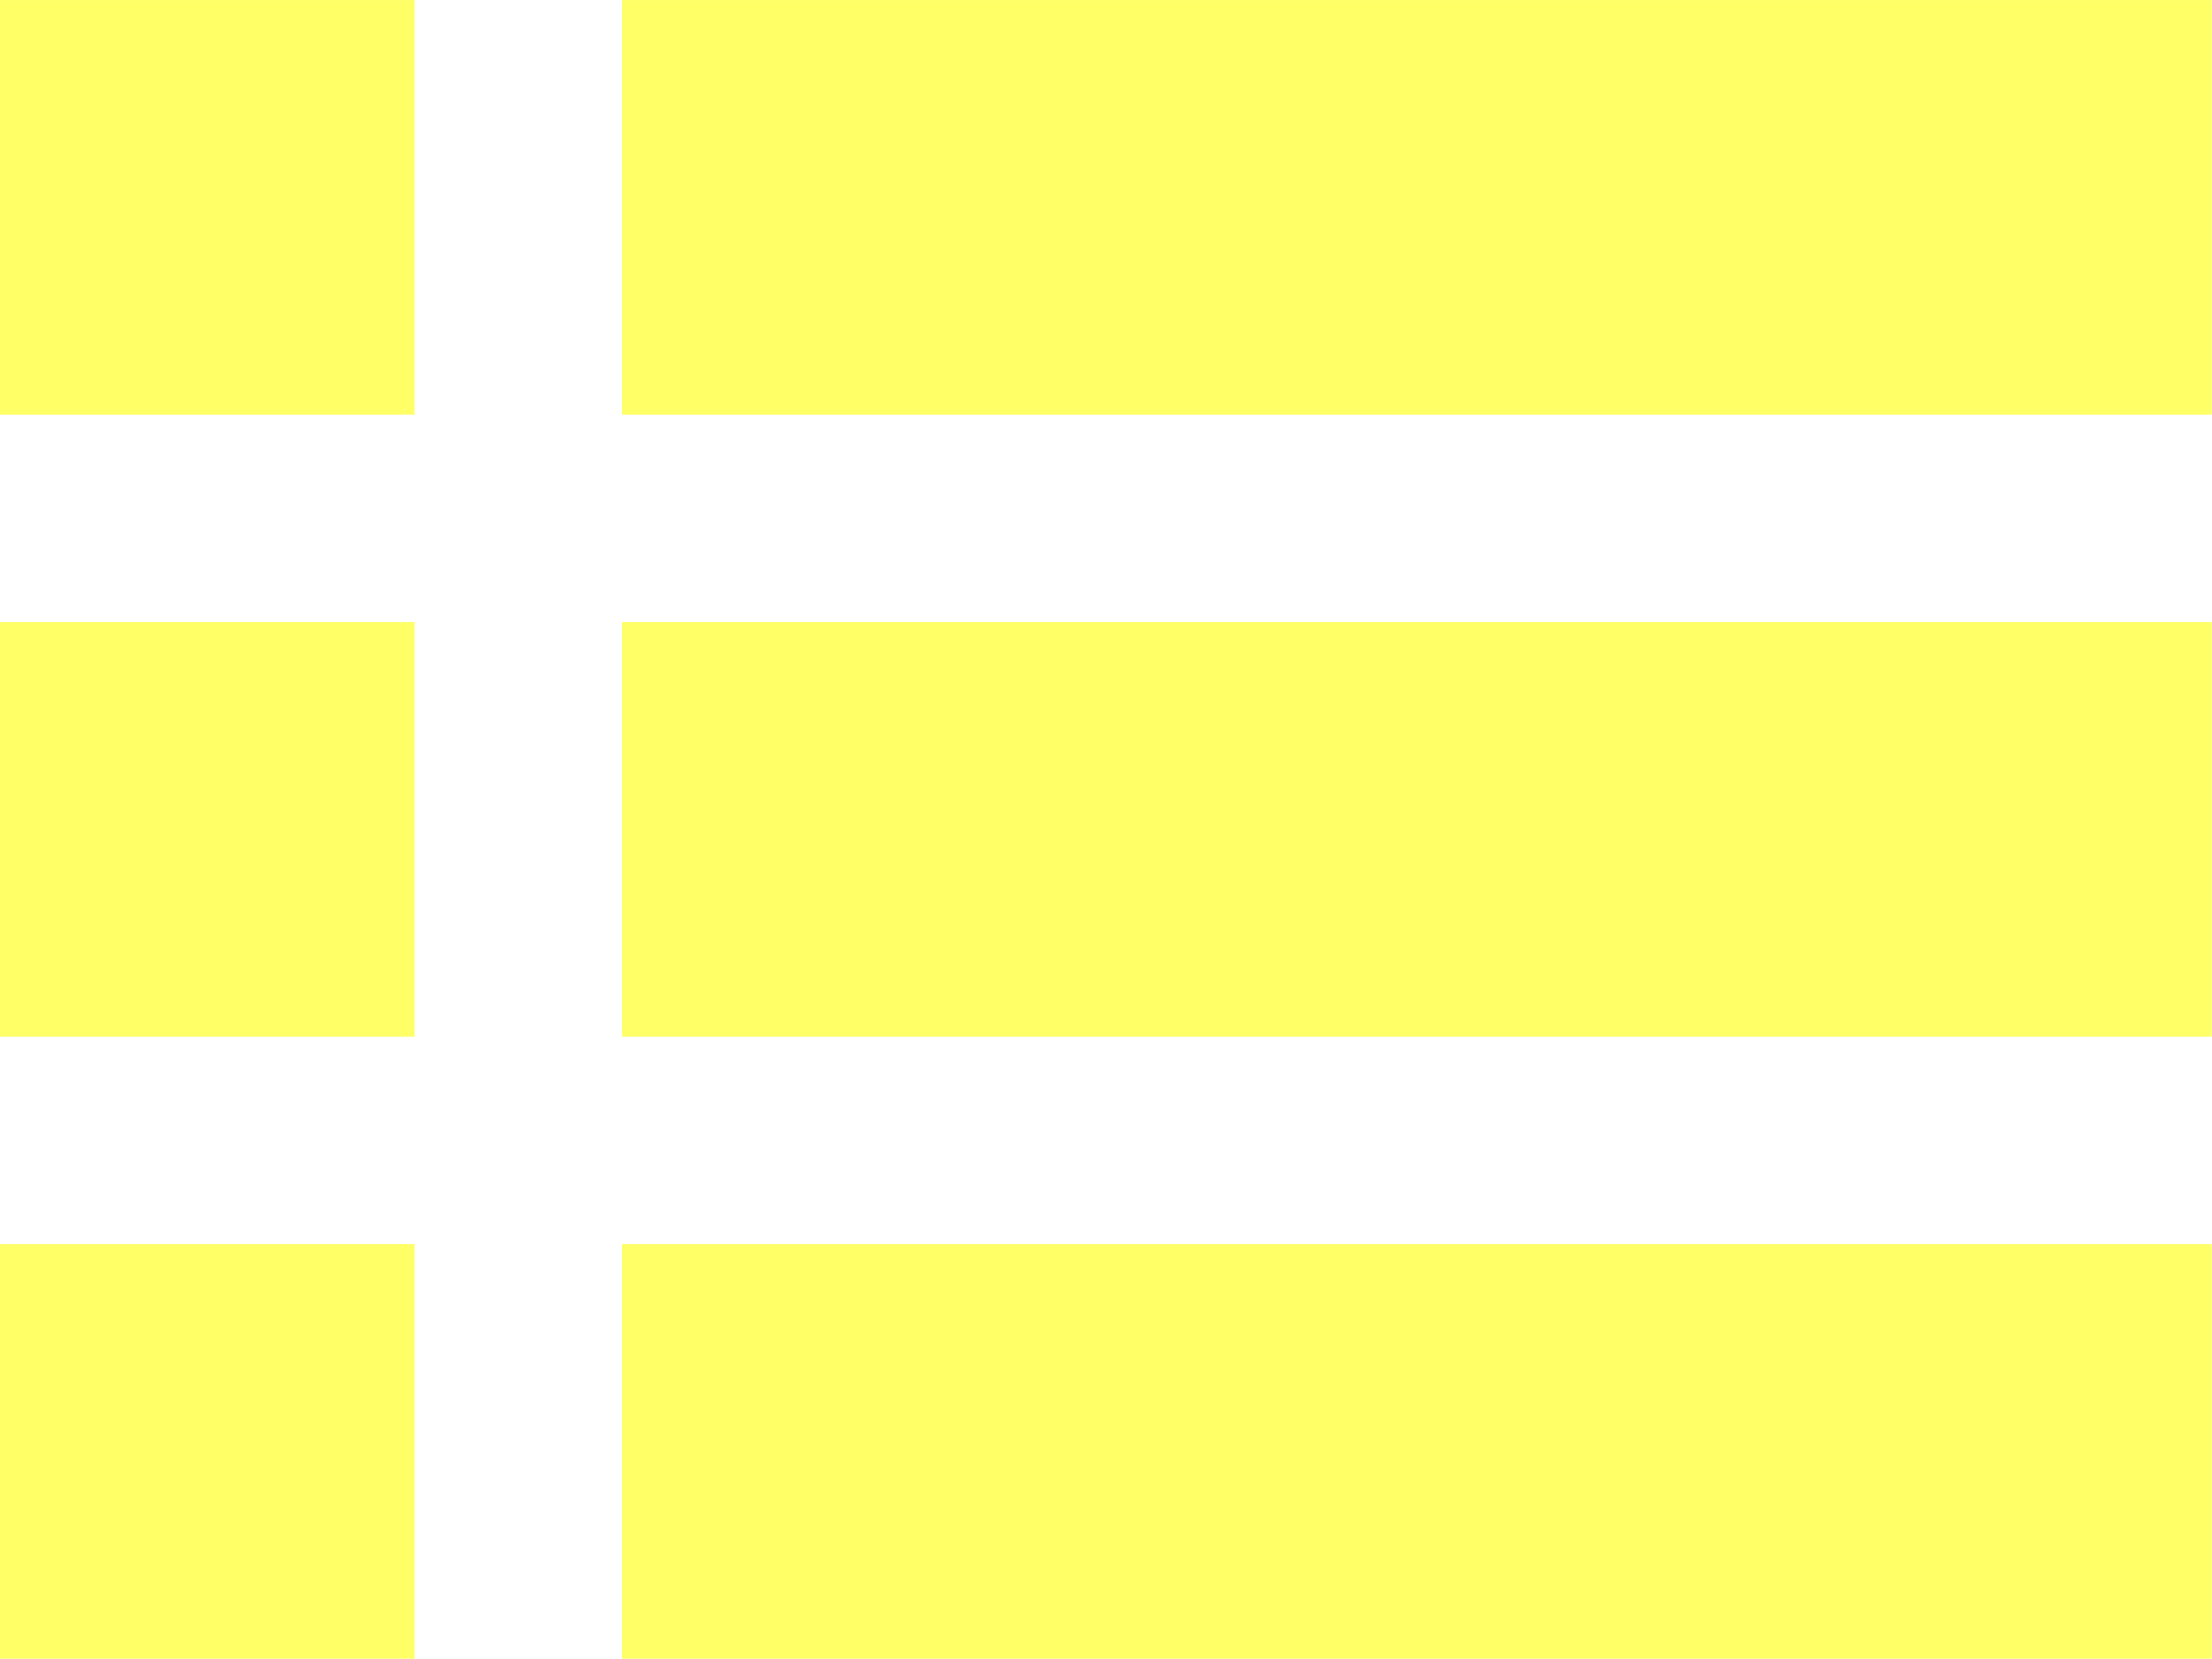
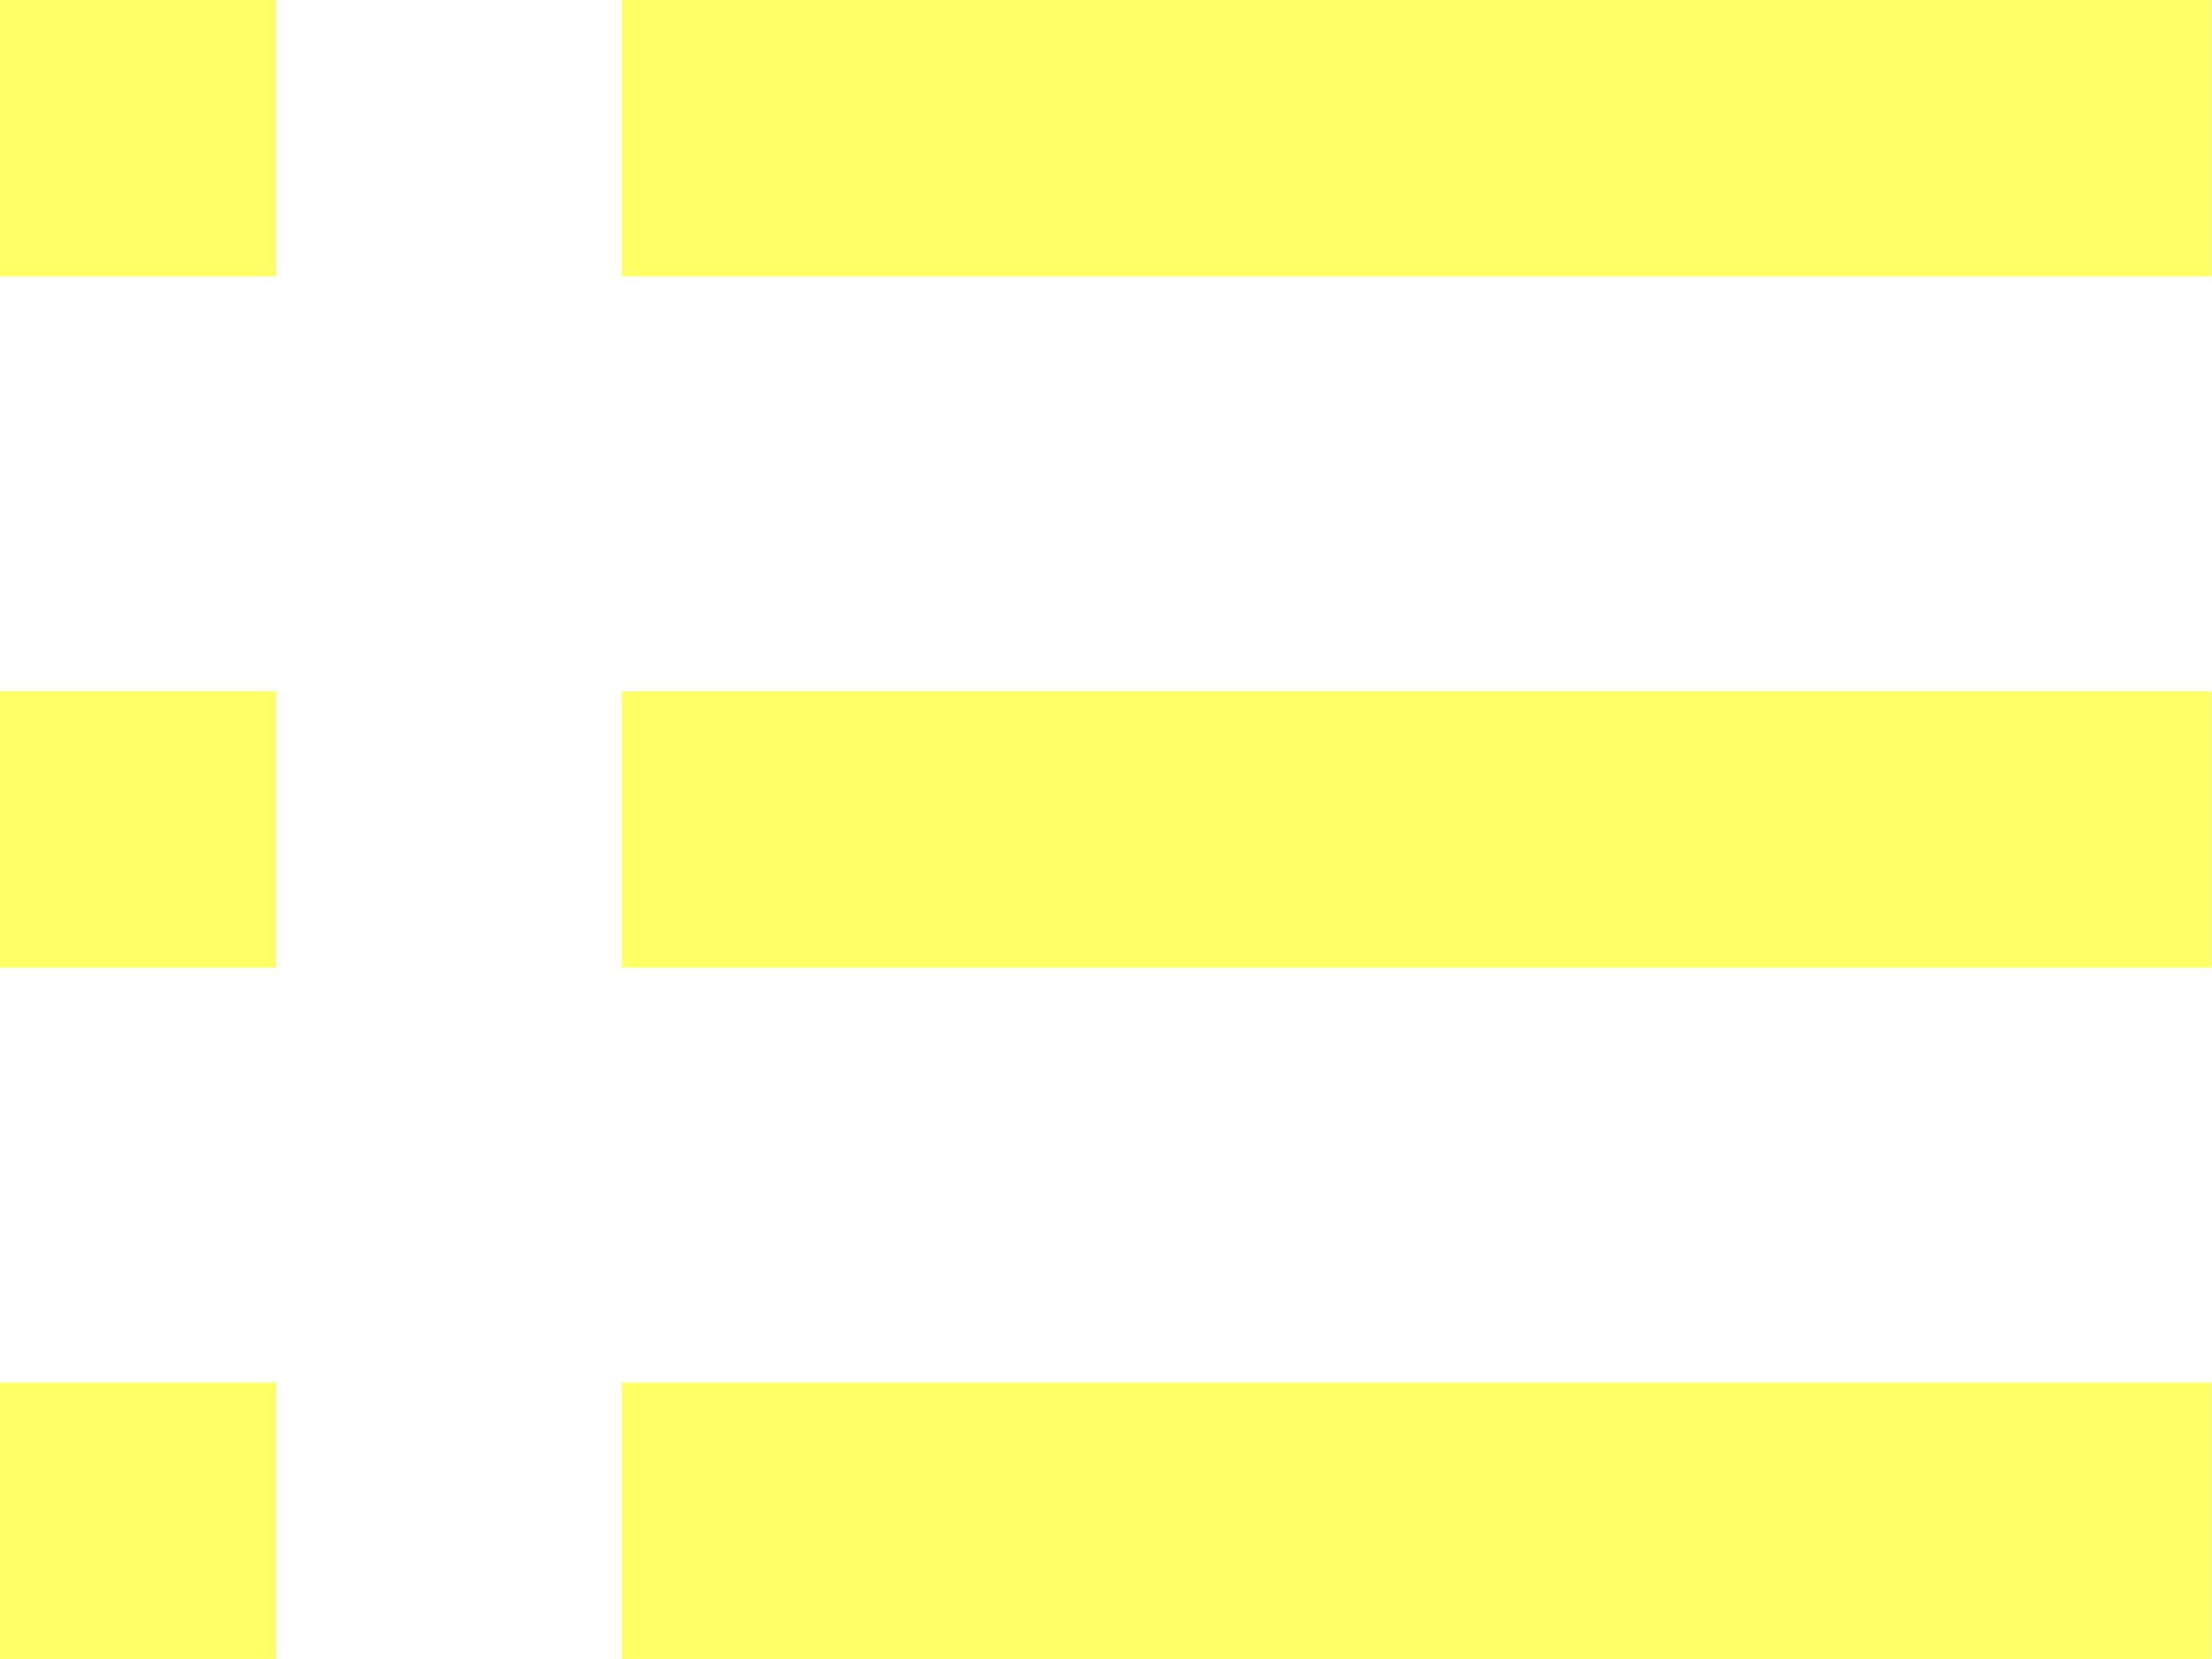
- <svg xmlns="http://www.w3.org/2000/svg" id="svg8" version="1.1" viewBox="0 0 8.467 6.35" height="24" width="32">
+ <svg xmlns="http://www.w3.org/2000/svg" width="32" height="24" viewBox="0 0 8.467 6.35" version="1.1" id="svg8">
  <defs id="defs2" />
-   <g transform="translate(0,-290.65)" id="layer1">
-     <rect y="290.65" x="3.5736083e-08" height="1.587" width="1.587" id="rect10" style="opacity:1;fill:#ffff66;fill-opacity:1;stroke:none;stroke-width:0.142;stroke-linecap:round;stroke-linejoin:round;stroke-miterlimit:4;stroke-dasharray:none;stroke-dashoffset:0;stroke-opacity:1" />
-     <rect style="opacity:1;fill:#ffff66;fill-opacity:1;stroke:none;stroke-width:0.278;stroke-linecap:round;stroke-linejoin:round;stroke-miterlimit:4;stroke-dasharray:none;stroke-dashoffset:0;stroke-opacity:1" id="rect817" width="6.085" height="1.587" x="2.381" y="290.65" />
-     <rect style="opacity:1;fill:#ffff66;fill-opacity:1;stroke:none;stroke-width:0.142;stroke-linecap:round;stroke-linejoin:round;stroke-miterlimit:4;stroke-dasharray:none;stroke-dashoffset:0;stroke-opacity:1" id="rect823" width="1.587" height="1.587" x="3.5736083e-08" y="293.031" />
-     <rect y="293.031" x="2.381" height="1.587" width="6.085" id="rect825" style="opacity:1;fill:#ffff66;fill-opacity:1;stroke:none;stroke-width:0.278;stroke-linecap:round;stroke-linejoin:round;stroke-miterlimit:4;stroke-dasharray:none;stroke-dashoffset:0;stroke-opacity:1" />
-     <rect y="295.412" x="3.5736083e-08" height="1.587" width="1.587" id="rect829" style="opacity:1;fill:#ffff66;fill-opacity:1;stroke:none;stroke-width:0.142;stroke-linecap:round;stroke-linejoin:round;stroke-miterlimit:4;stroke-dasharray:none;stroke-dashoffset:0;stroke-opacity:1" />
-     <rect style="opacity:1;fill:#ffff66;fill-opacity:1;stroke:none;stroke-width:0.278;stroke-linecap:round;stroke-linejoin:round;stroke-miterlimit:4;stroke-dasharray:none;stroke-dashoffset:0;stroke-opacity:1" id="rect831" width="6.085" height="1.587" x="2.381" y="295.412" />
-   </g>
+   <rect y="0" x="3.5736083e-08" height="1.058" width="1.058" id="rect10" style="opacity:1;fill:#ffff66;fill-opacity:1;stroke:none;stroke-width:0.095;stroke-linecap:round;stroke-linejoin:round;stroke-miterlimit:4;stroke-dasharray:none;stroke-dashoffset:0;stroke-opacity:1" />
+   <rect style="opacity:1;fill:#ffff66;fill-opacity:1;stroke:none;stroke-width:0.227;stroke-linecap:round;stroke-linejoin:round;stroke-miterlimit:4;stroke-dasharray:none;stroke-dashoffset:0;stroke-opacity:1" id="rect817" width="6.085" height="1.058" x="2.381" y="0" />
+   <rect style="opacity:1;fill:#ffff66;fill-opacity:1;stroke:none;stroke-width:0.095;stroke-linecap:round;stroke-linejoin:round;stroke-miterlimit:4;stroke-dasharray:none;stroke-dashoffset:0;stroke-opacity:1" id="rect20" width="1.058" height="1.058" x="3.5736083e-08" y="2.646" />
+   <rect y="2.646" x="2.381" height="1.058" width="6.085" id="rect22" style="opacity:1;fill:#ffff66;fill-opacity:1;stroke:none;stroke-width:0.227;stroke-linecap:round;stroke-linejoin:round;stroke-miterlimit:4;stroke-dasharray:none;stroke-dashoffset:0;stroke-opacity:1" />
+   <rect y="5.292" x="3.5736083e-08" height="1.058" width="1.058" id="rect24" style="opacity:1;fill:#ffff66;fill-opacity:1;stroke:none;stroke-width:0.095;stroke-linecap:round;stroke-linejoin:round;stroke-miterlimit:4;stroke-dasharray:none;stroke-dashoffset:0;stroke-opacity:1" />
+   <rect style="opacity:1;fill:#ffff66;fill-opacity:1;stroke:none;stroke-width:0.227;stroke-linecap:round;stroke-linejoin:round;stroke-miterlimit:4;stroke-dasharray:none;stroke-dashoffset:0;stroke-opacity:1" id="rect26" width="6.085" height="1.058" x="2.381" y="5.292" />
</svg>
